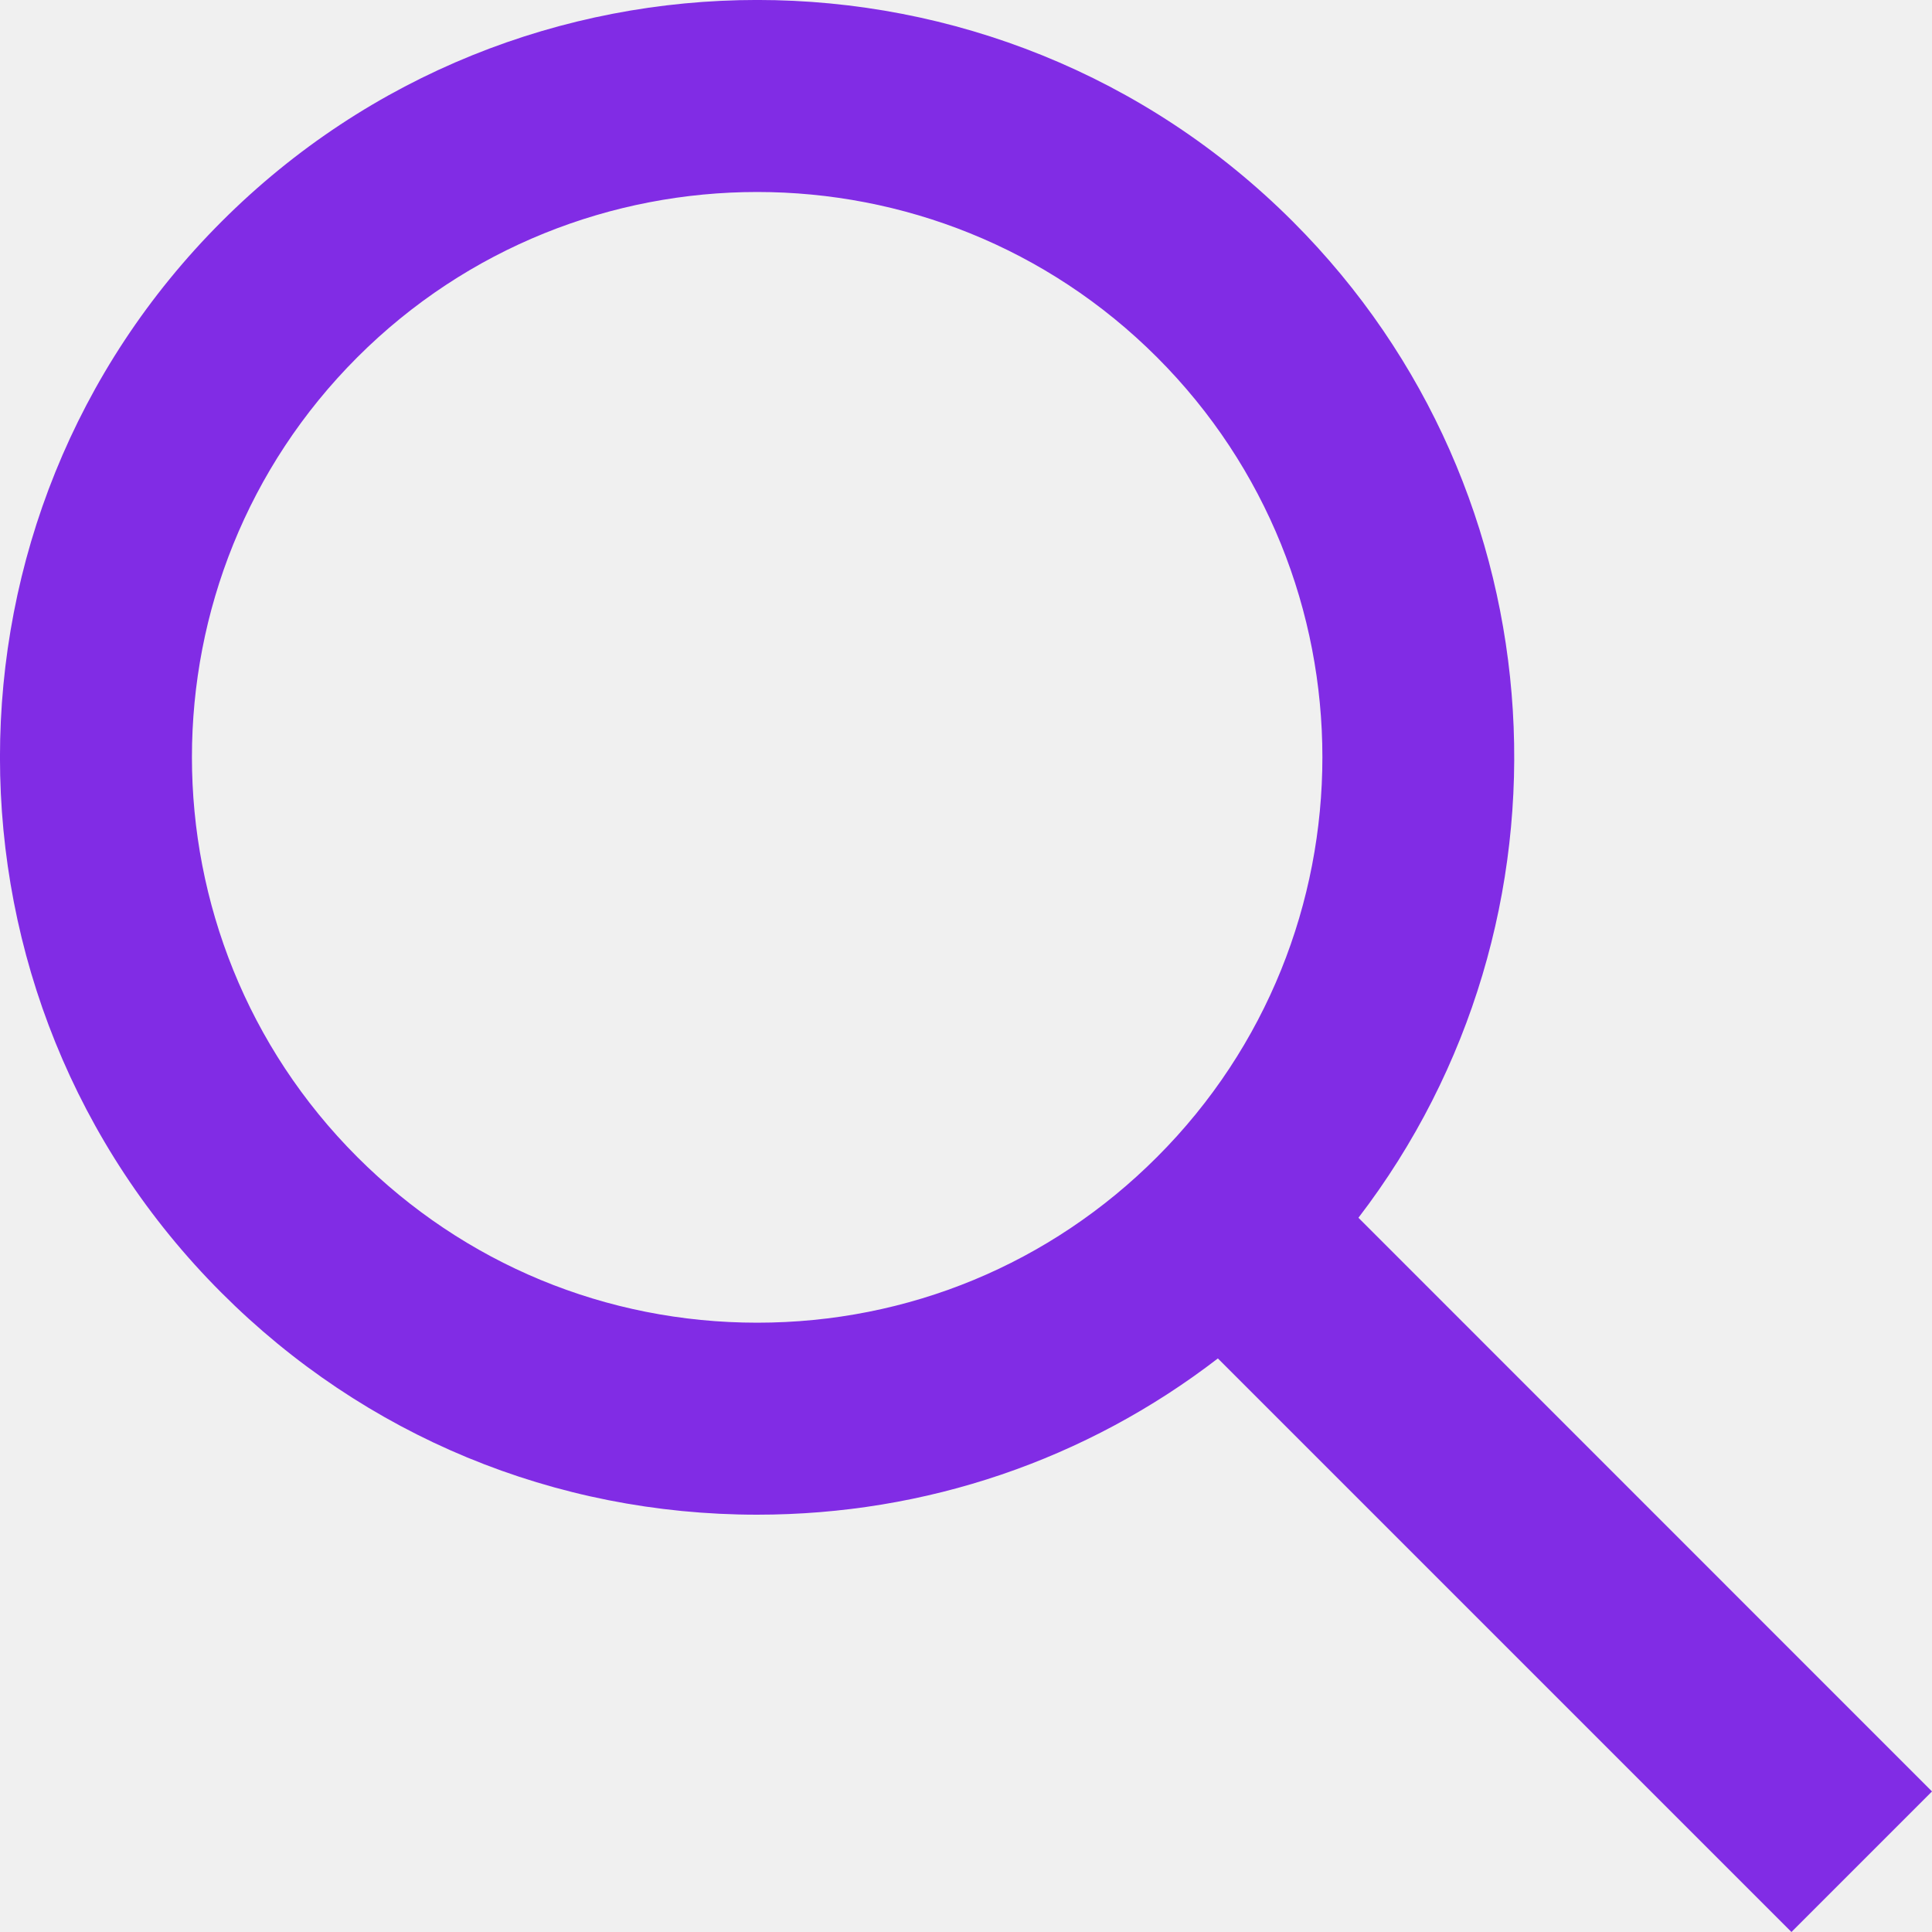
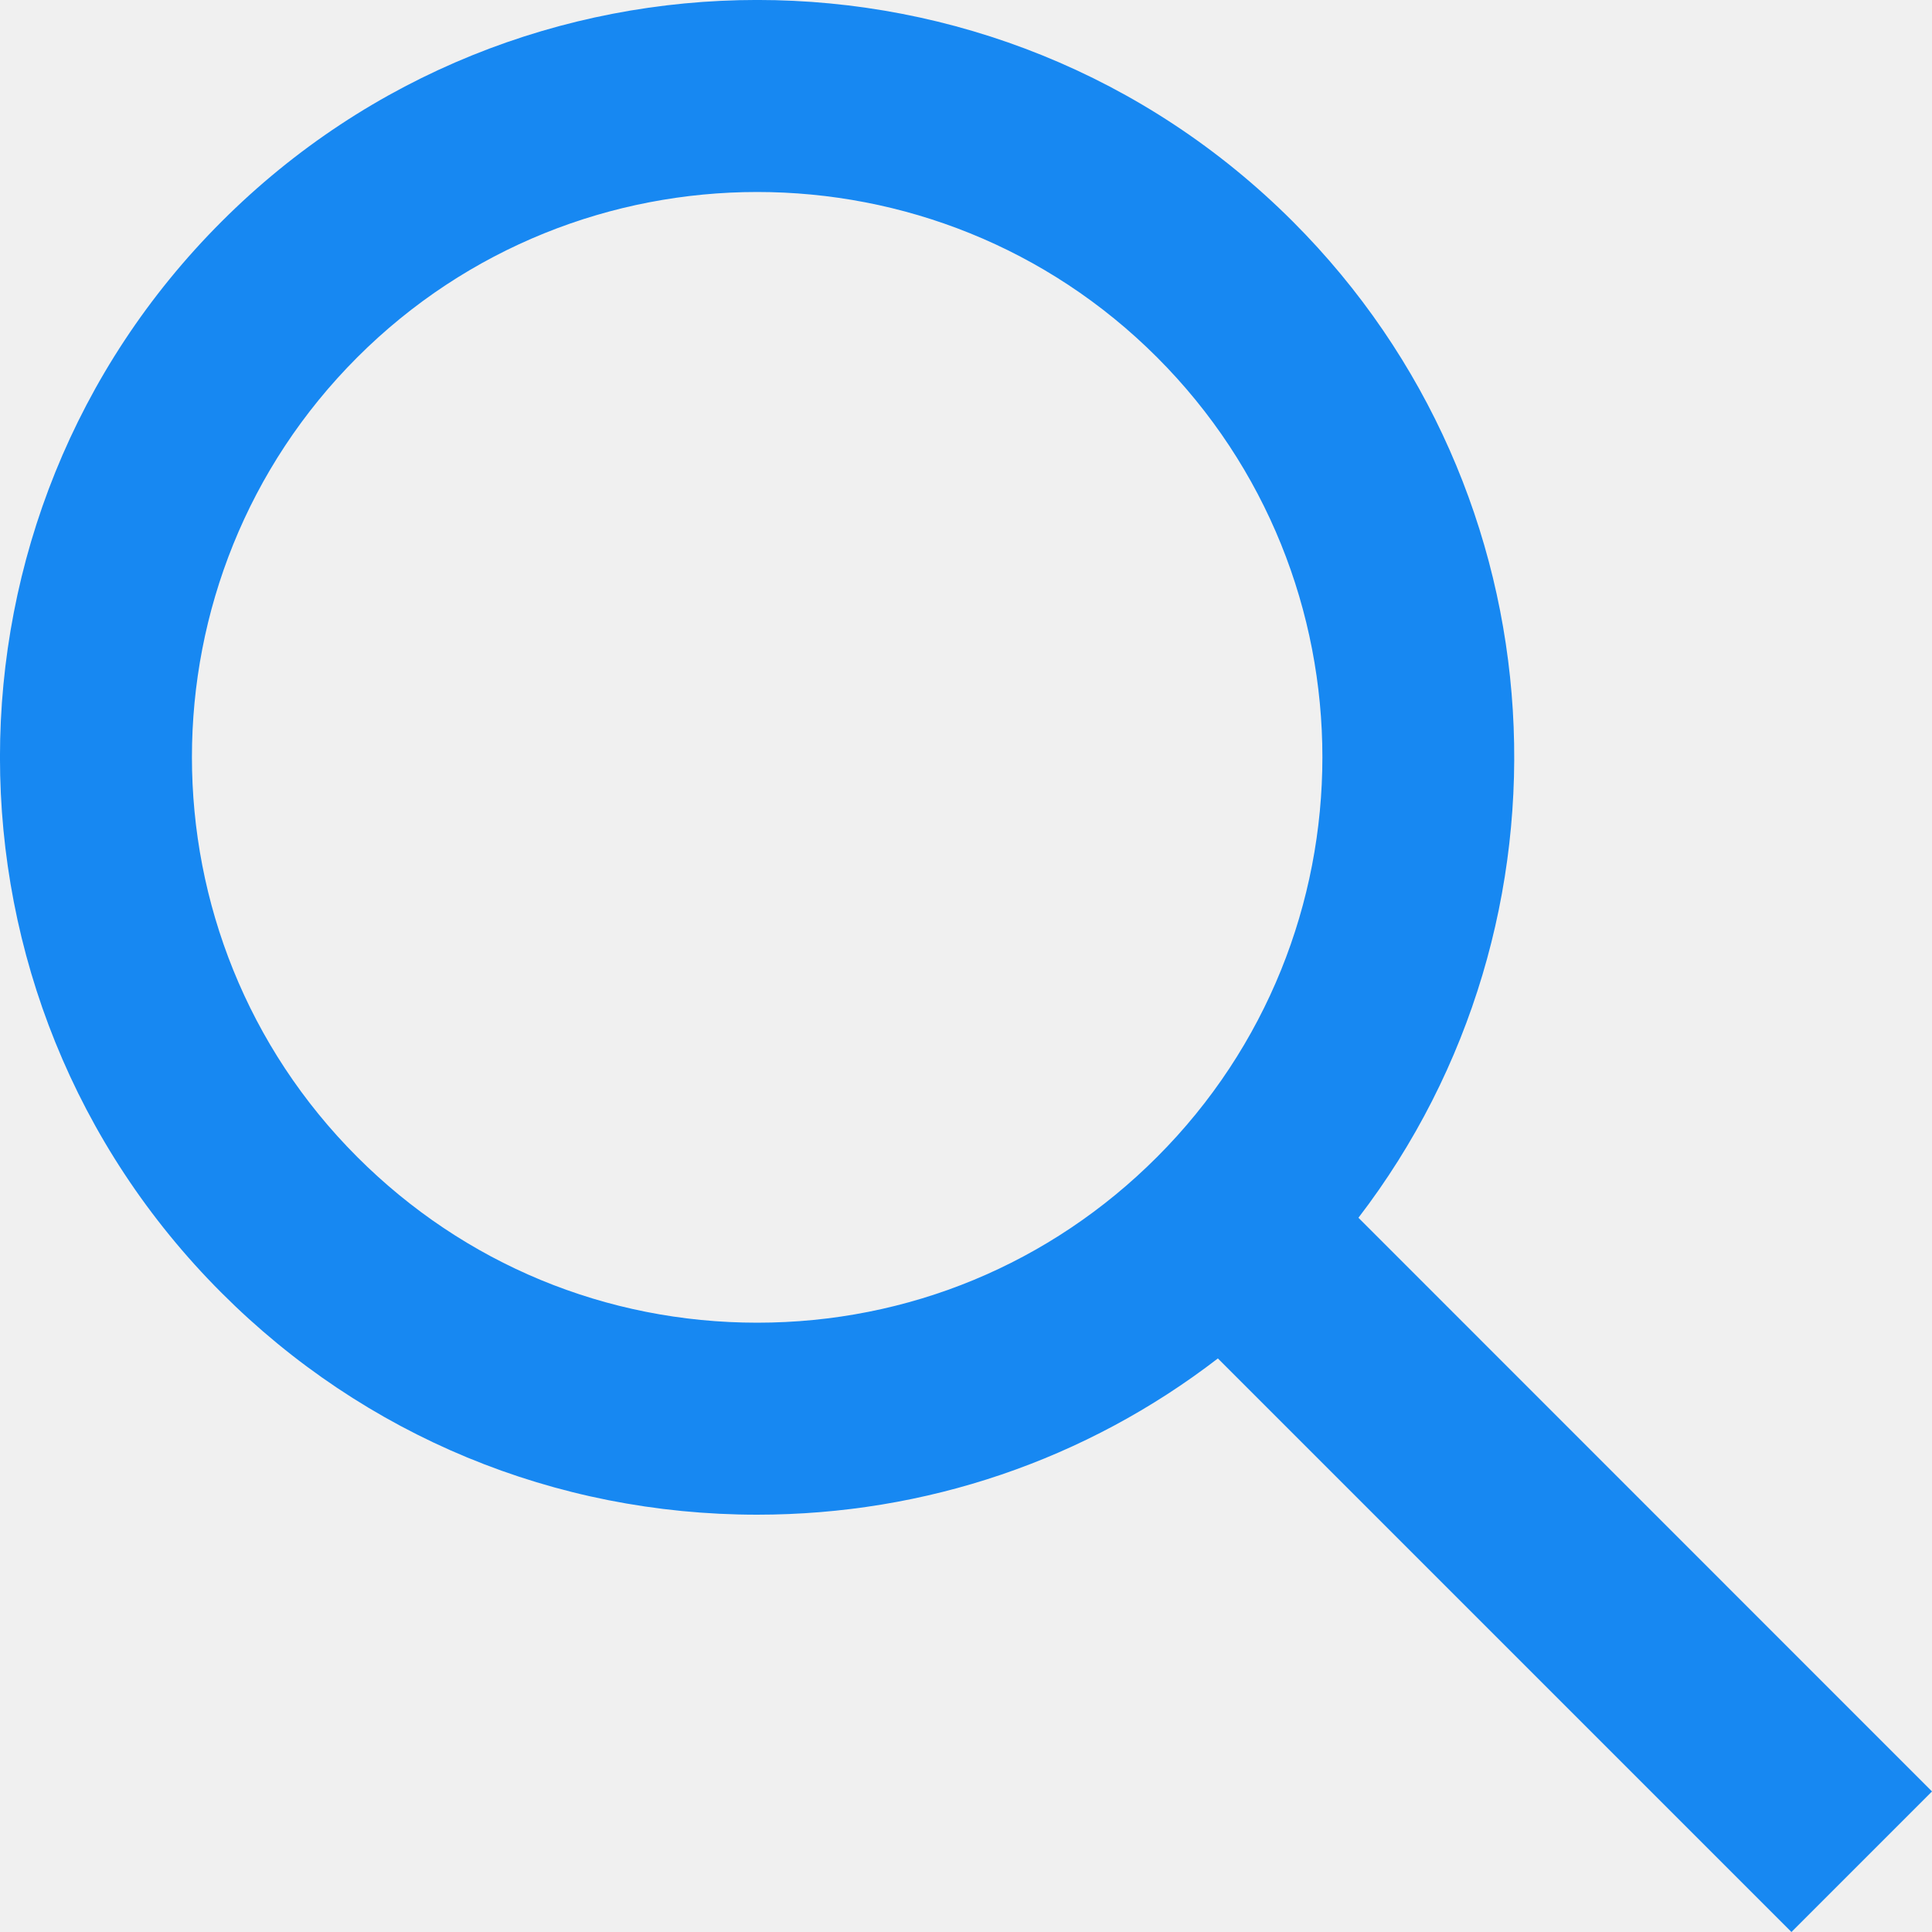
<svg xmlns="http://www.w3.org/2000/svg" xmlns:xlink="http://www.w3.org/1999/xlink" width="16px" height="16px" viewBox="0 0 16 16" version="1.1">
  <defs>
    <polygon id="path-1" points="0 0 16 0 16 16 0 16" />
  </defs>
  <g id="Page-1" stroke="none" stroke-width="1" fill="none" fill-rule="evenodd">
    <g id="Artboard" transform="translate(-63, -93)">
      <g id="ic" transform="translate(63, 93)">
        <mask id="mask-2" fill="white">
          <use xlink:href="#path-1" />
        </mask>
        <g id="Clip-2" />
-         <path d="M2.959,9.582 C1.133,7.756 1.133,4.785 2.959,2.959 C3.872,2.046 5.071,1.59 6.271,1.59 C7.47,1.59 8.669,2.046 9.582,2.959 C11.408,4.785 11.408,7.756 9.582,9.582 C8.698,10.467 7.522,10.954 6.271,10.954 C5.02,10.954 3.844,10.467 2.959,9.582 Z M16,14.836 L11.25,10.085 C13.135,7.627 12.955,4.083 10.707,1.835 C8.261,-0.612 4.281,-0.612 1.835,1.835 C-0.612,4.281 -0.612,8.261 1.835,10.707 C3.019,11.892 4.595,12.544 6.271,12.544 C7.669,12.544 8.996,12.089 10.086,11.25 L14.836,16 L16,14.836 Z" id="Fill-1" fill="#812CE5" mask="url(#mask-2)" />
+         <path d="M2.959,9.582 C1.133,7.756 1.133,4.785 2.959,2.959 C3.872,2.046 5.071,1.59 6.271,1.59 C7.47,1.59 8.669,2.046 9.582,2.959 C11.408,4.785 11.408,7.756 9.582,9.582 C8.698,10.467 7.522,10.954 6.271,10.954 C5.02,10.954 3.844,10.467 2.959,9.582 Z M16,14.836 L11.25,10.085 C13.135,7.627 12.955,4.083 10.707,1.835 C8.261,-0.612 4.281,-0.612 1.835,1.835 C-0.612,4.281 -0.612,8.261 1.835,10.707 C3.019,11.892 4.595,12.544 6.271,12.544 C7.669,12.544 8.996,12.089 10.086,11.25 L14.836,16 L16,14.836 Z" id="Fill-1" fill="#1788F2" mask="url(#mask-2)" />
      </g>
    </g>
  </g>
</svg>
